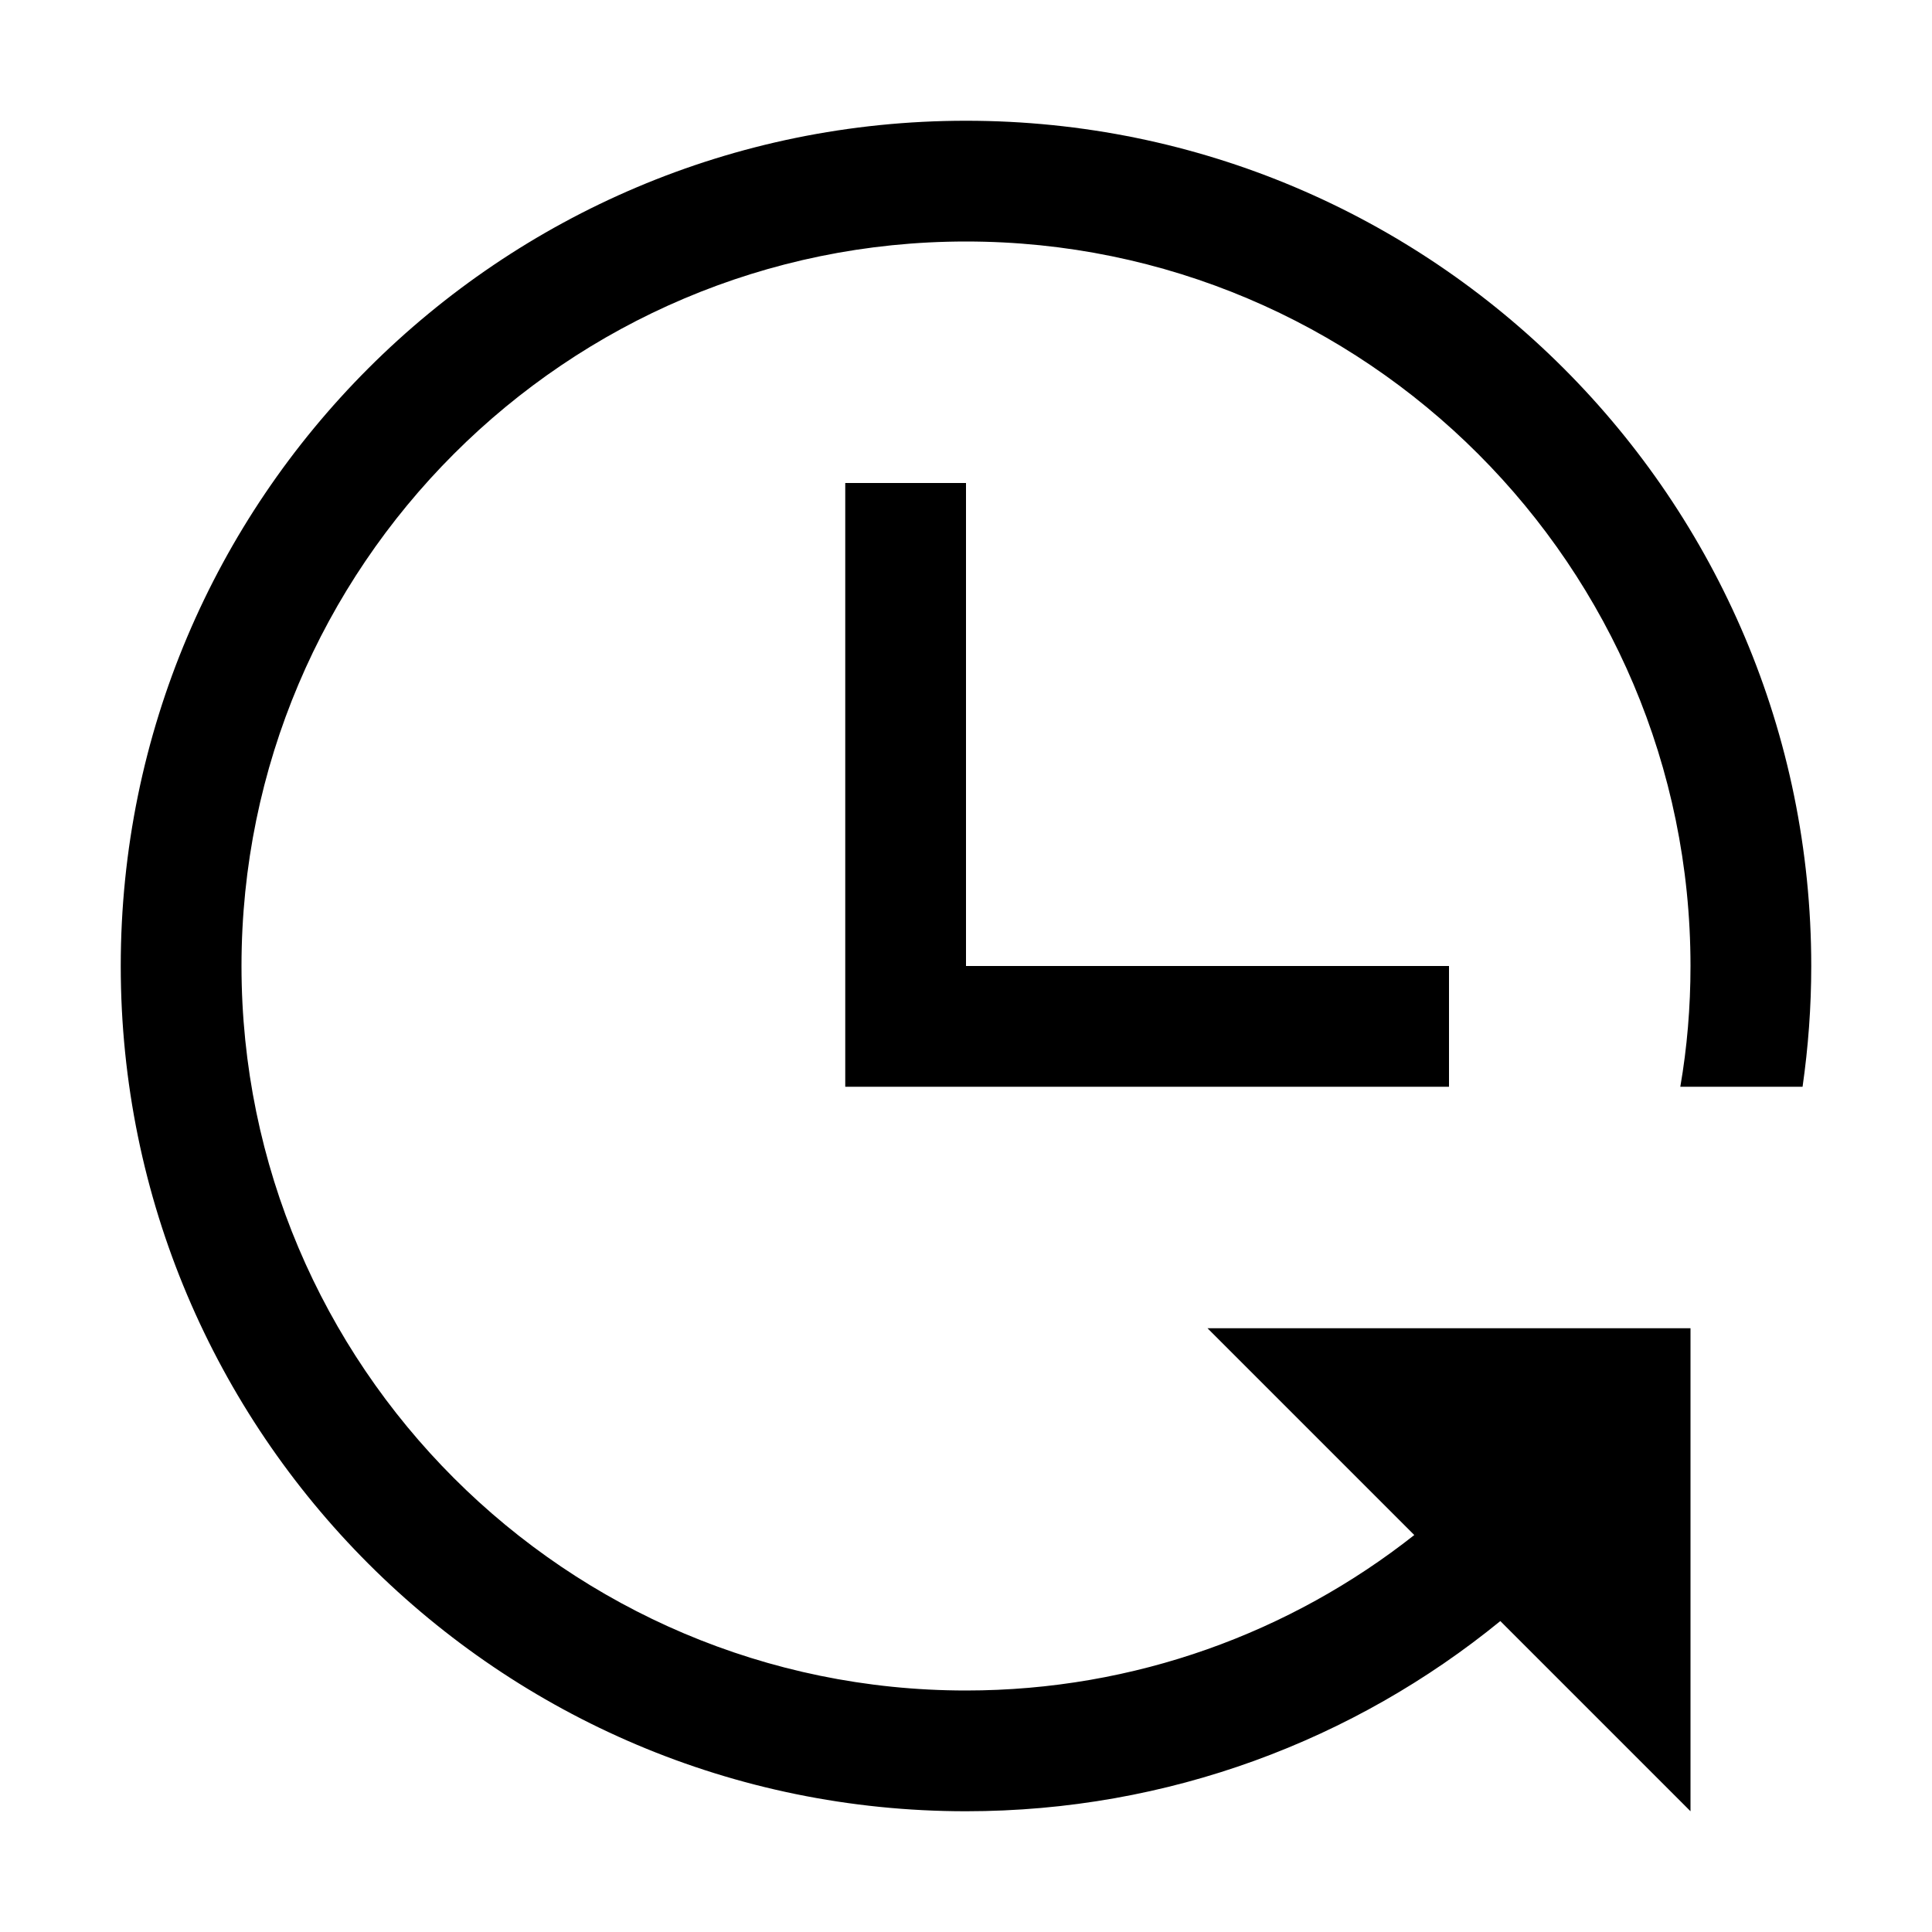
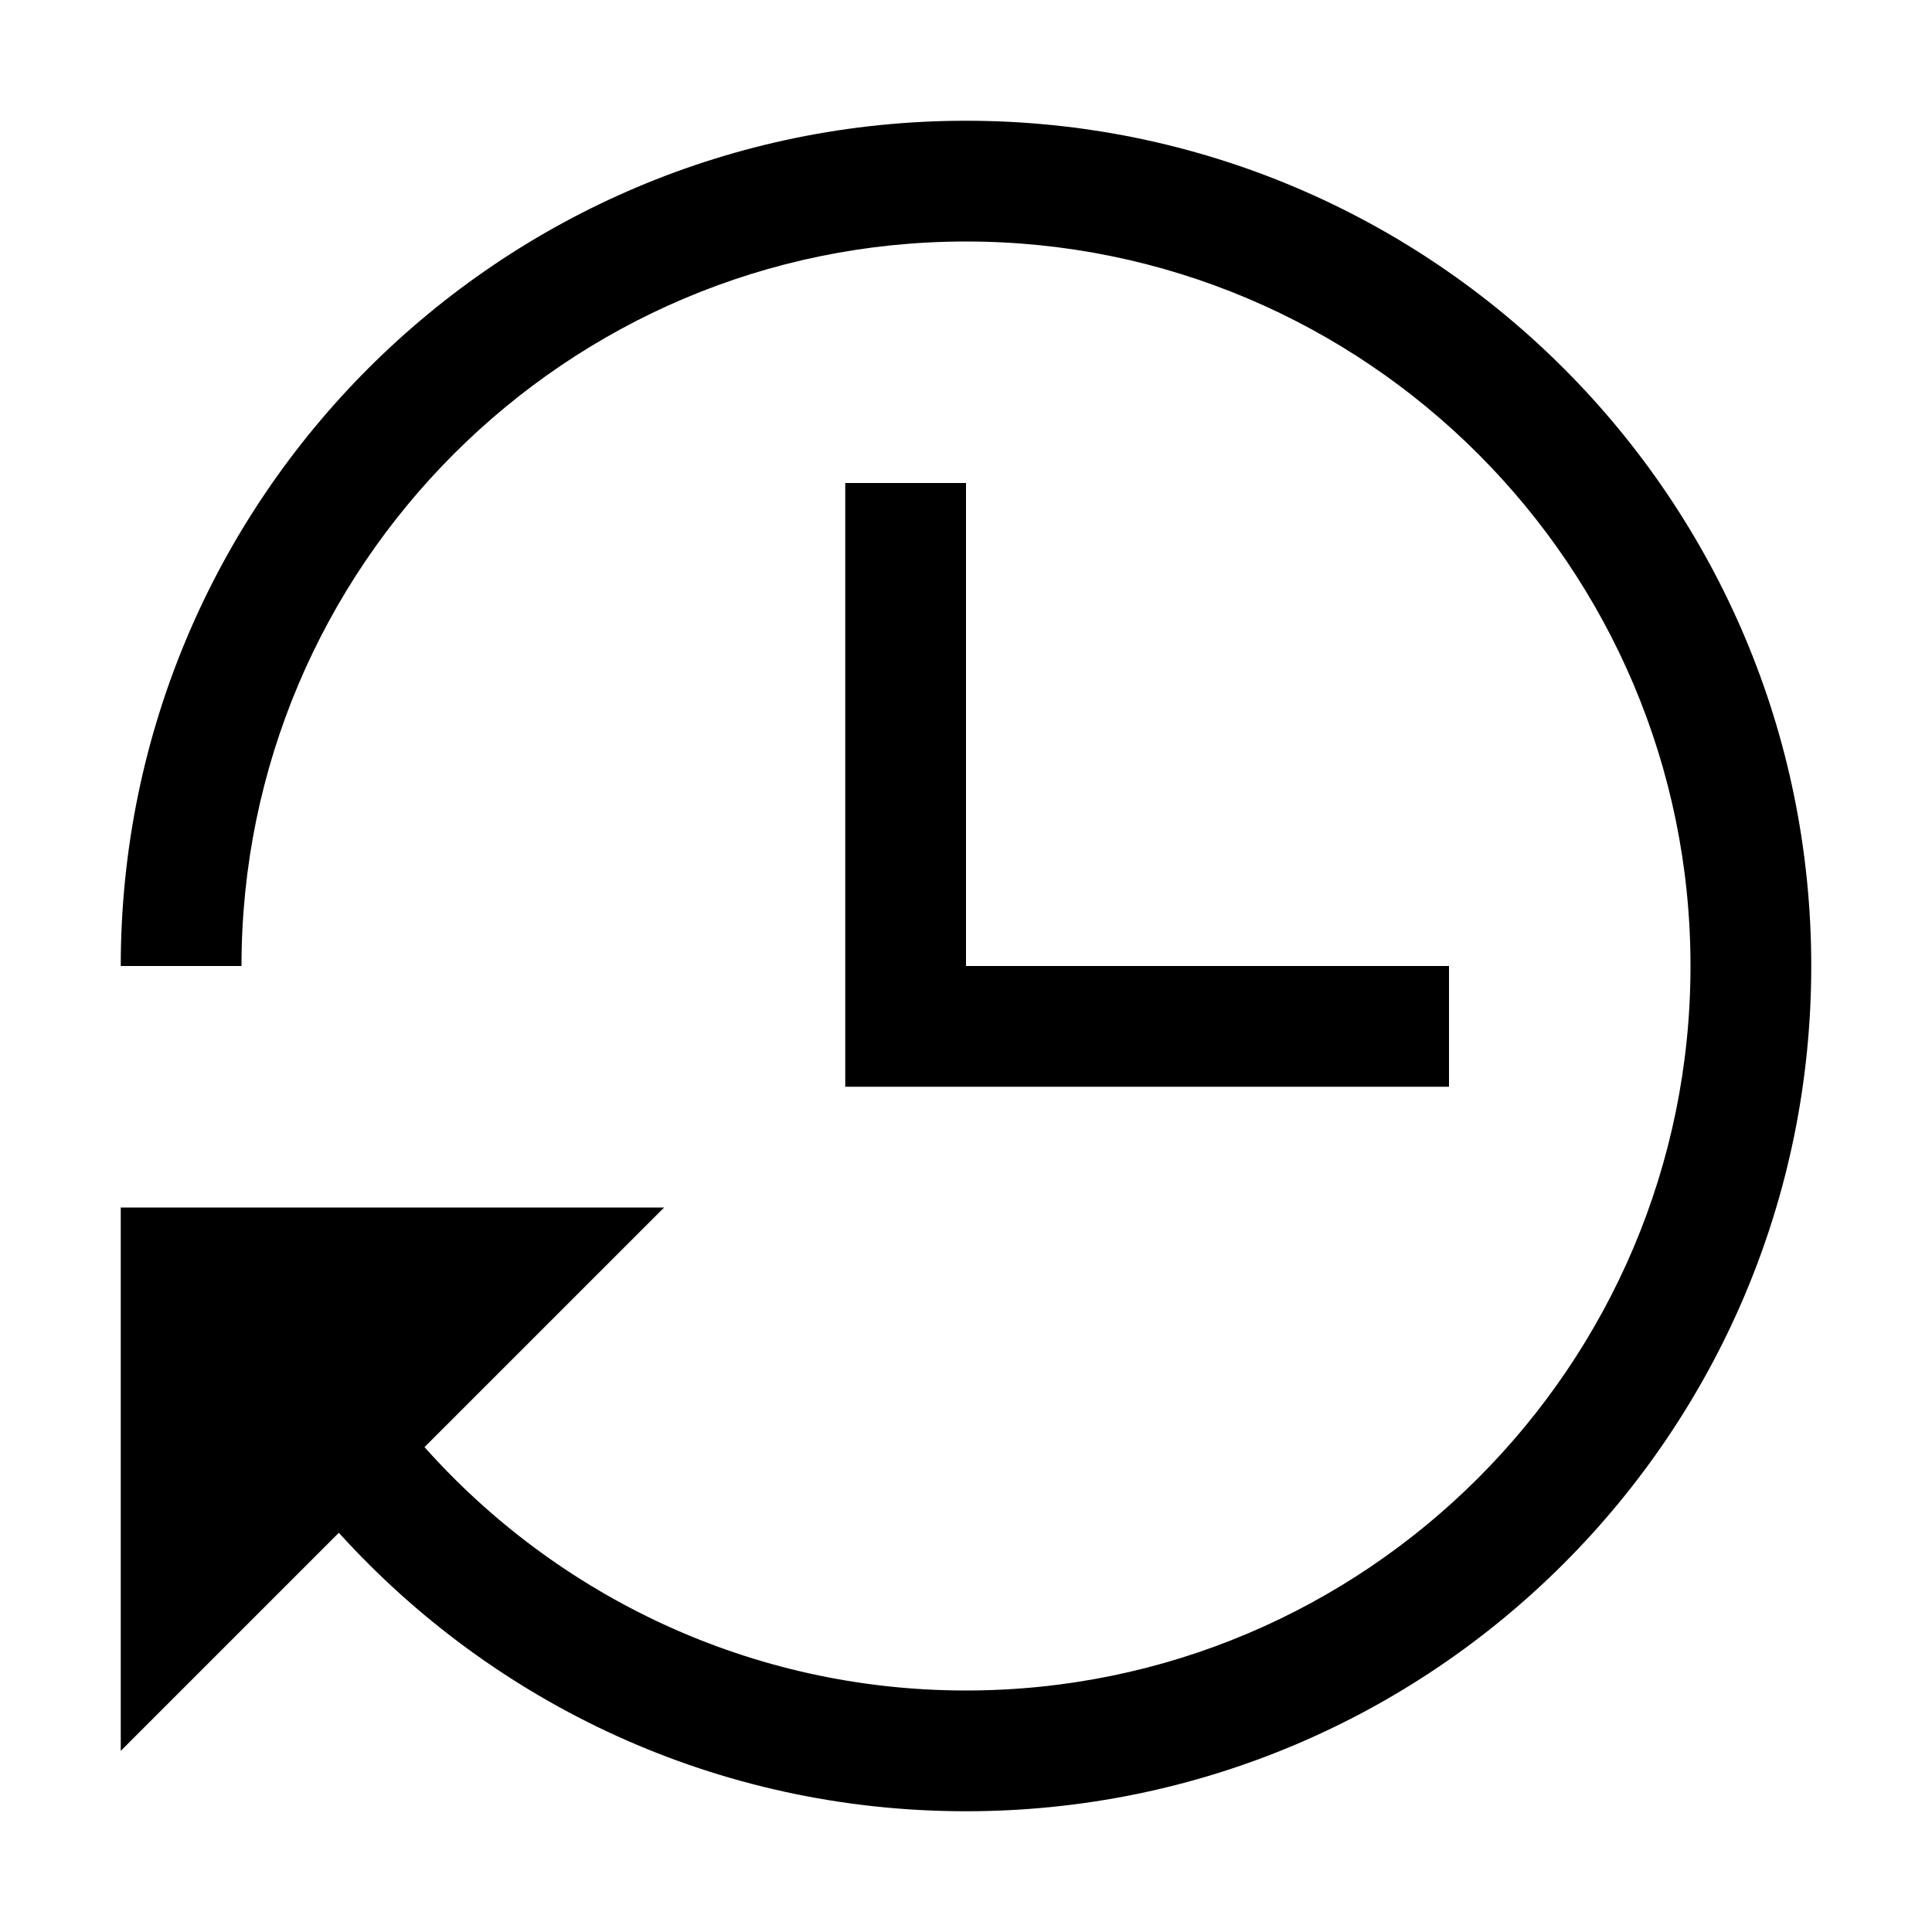
- <svg xmlns="http://www.w3.org/2000/svg" version="1.1" id="Clock_x5F_and_x5F_arrow" x="0px" y="0px" viewBox="0 0 512 512" style="enable-background:new 0 0 512 512;" xml:space="preserve">
-   <path d="M256,128v128h128v32H224V128H256z M477.7,288c1.5-10.5,2.3-21.1,2.3-32c0-123.7-100.3-224-224-224S32,132.3,32,256  s100.3,224,224,224c53.7,0,103-18.9,141.6-50.4L448,480l0-128l-128,0l54.8,54.8C342.1,432.6,300.8,448,256,448  c-105.9,0-192-86.1-192-192S150.1,64,256,64s192,86.1,192,192c0,10.9-0.9,21.6-2.7,32H477.7z" />
+ <svg xmlns="http://www.w3.org/2000/svg" id="a" width="512" height="512" viewBox="0 0 512 512">
+   <path d="M256,32c-123.7,0-224,100.3-224,224h32c0-105.9,86.1-192,192-192s192,86.1,192,192-86.1,192-192,192c-57,0-108.3-25-143.5-64.5l63.5-63.5H32v144l57.8-57.8c41,45.3,100.2,73.8,166.2,73.8,123.7,0,224-100.3,224-224S379.7,32,256,32Z" />
+   <polygon points="224 128 224 288 384 288 384 256 256 256 256 128 224 128" />
</svg>
